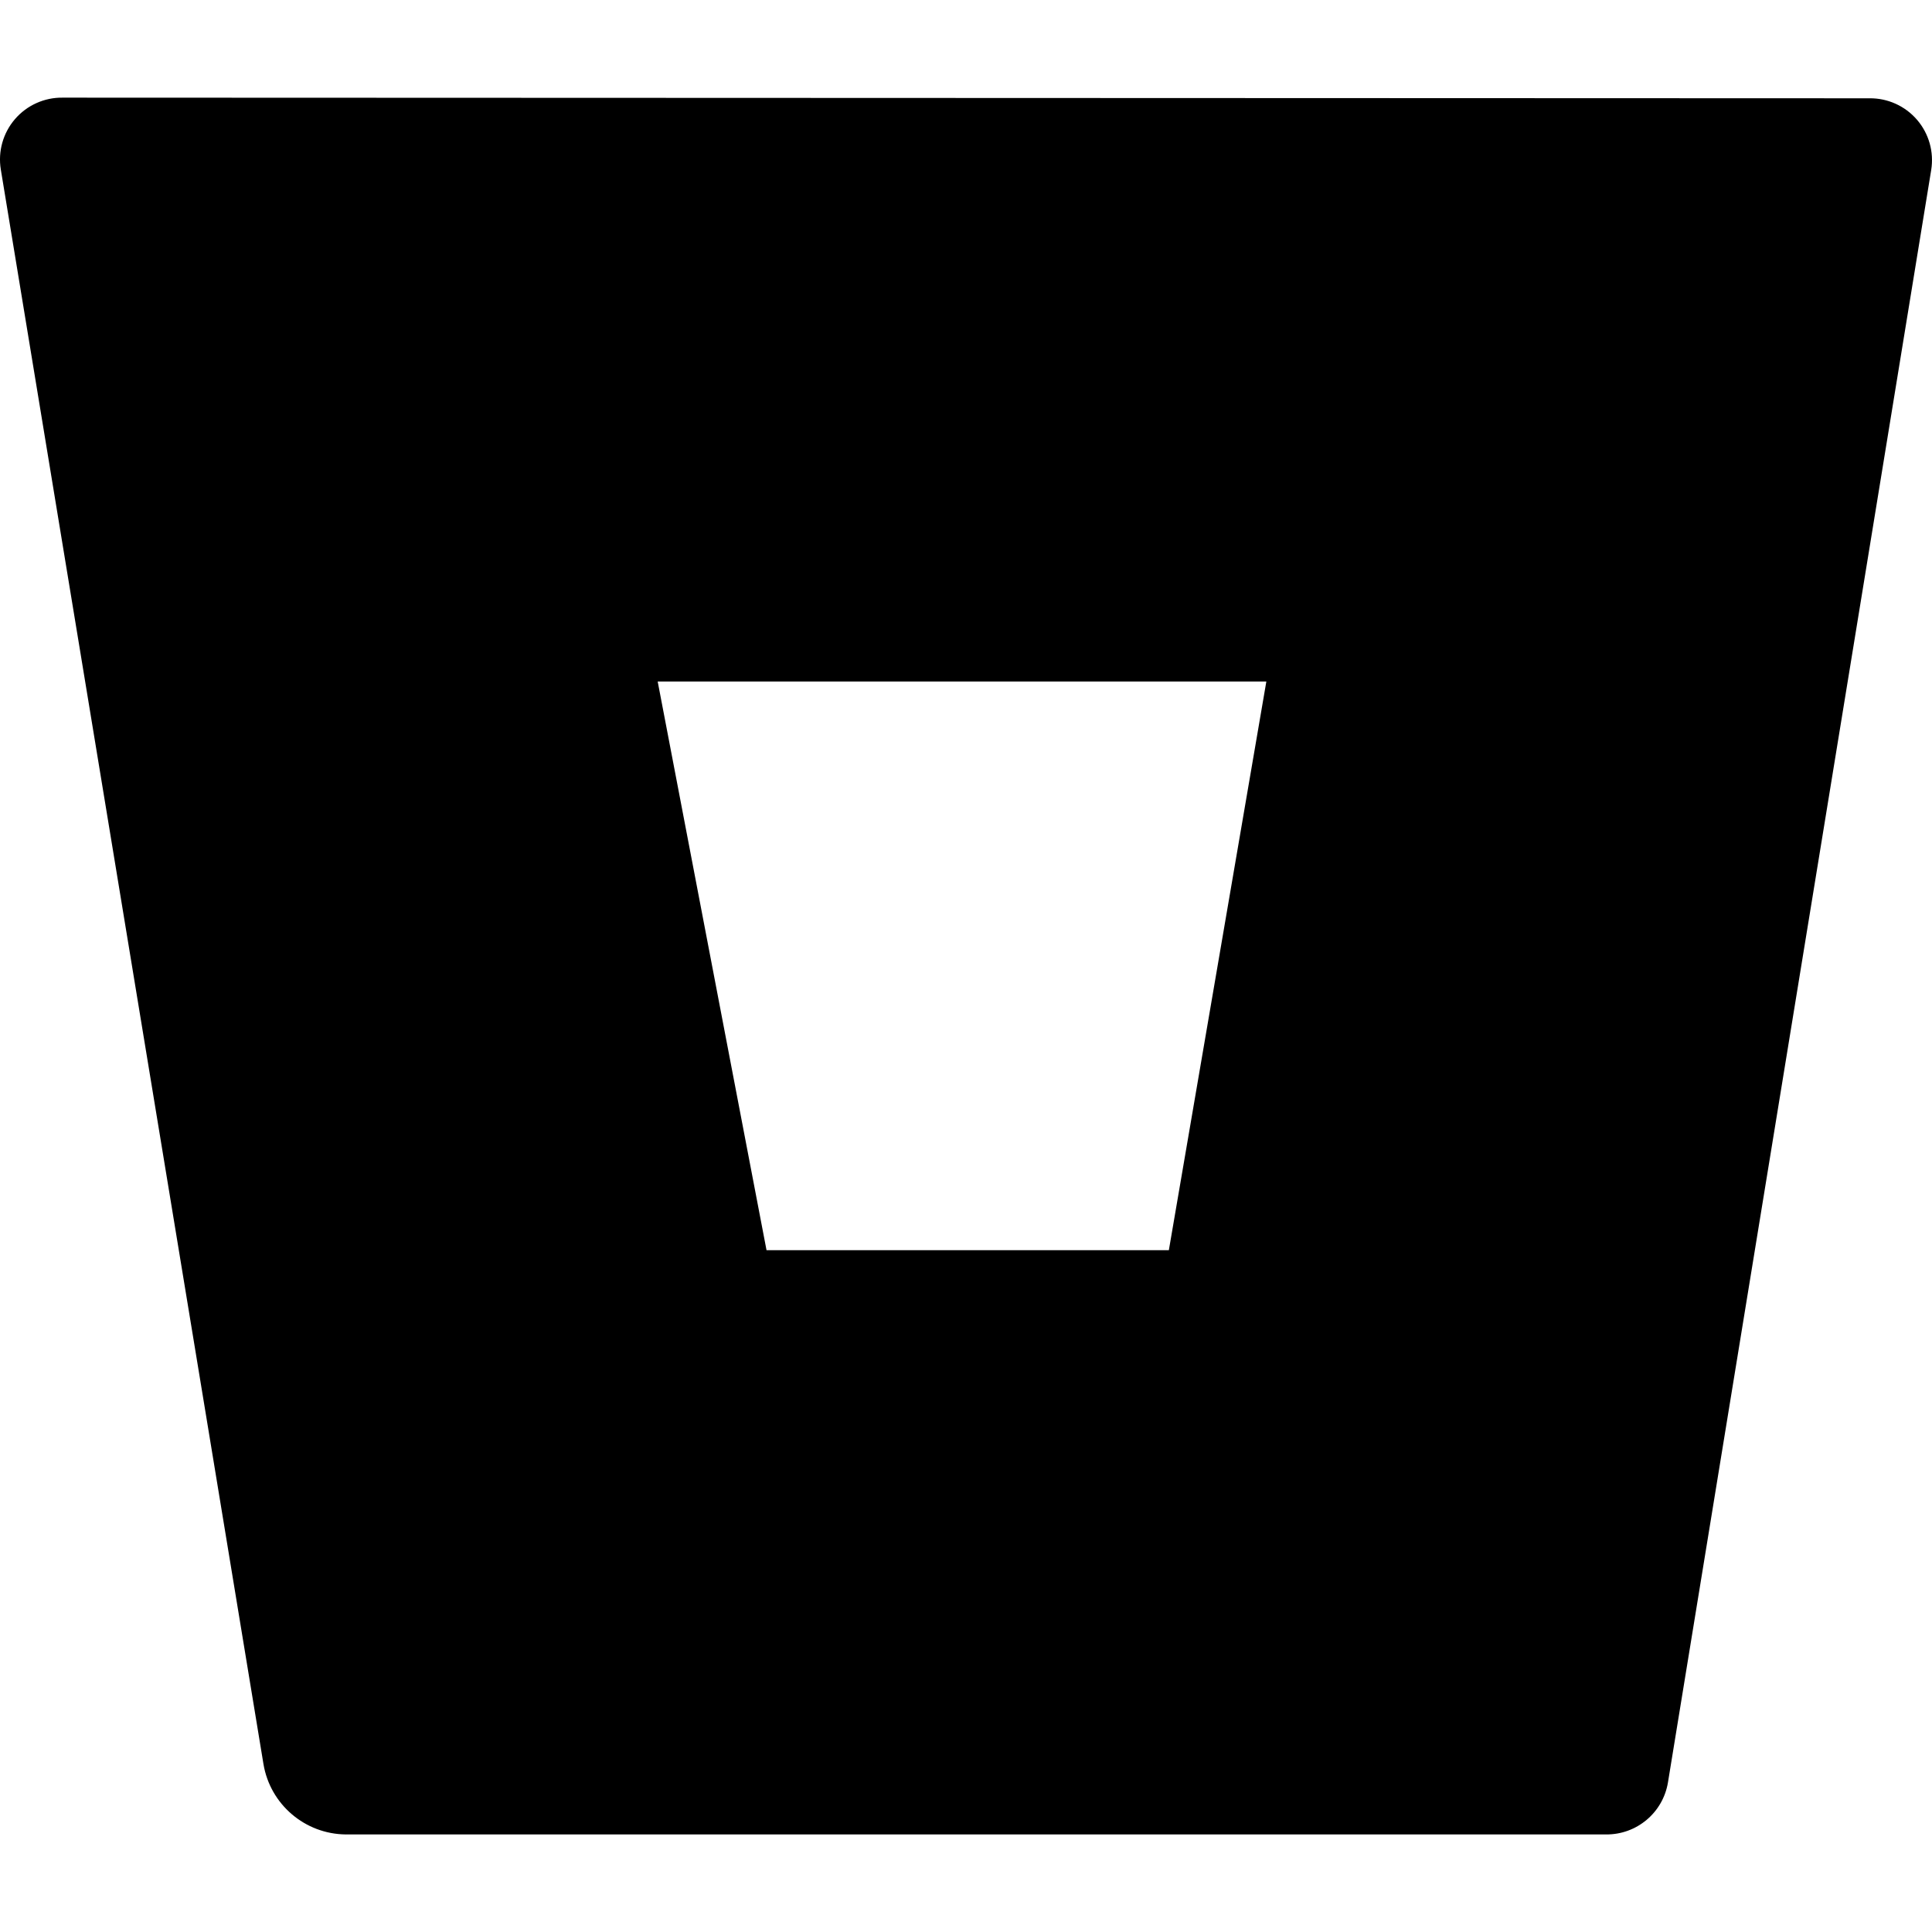
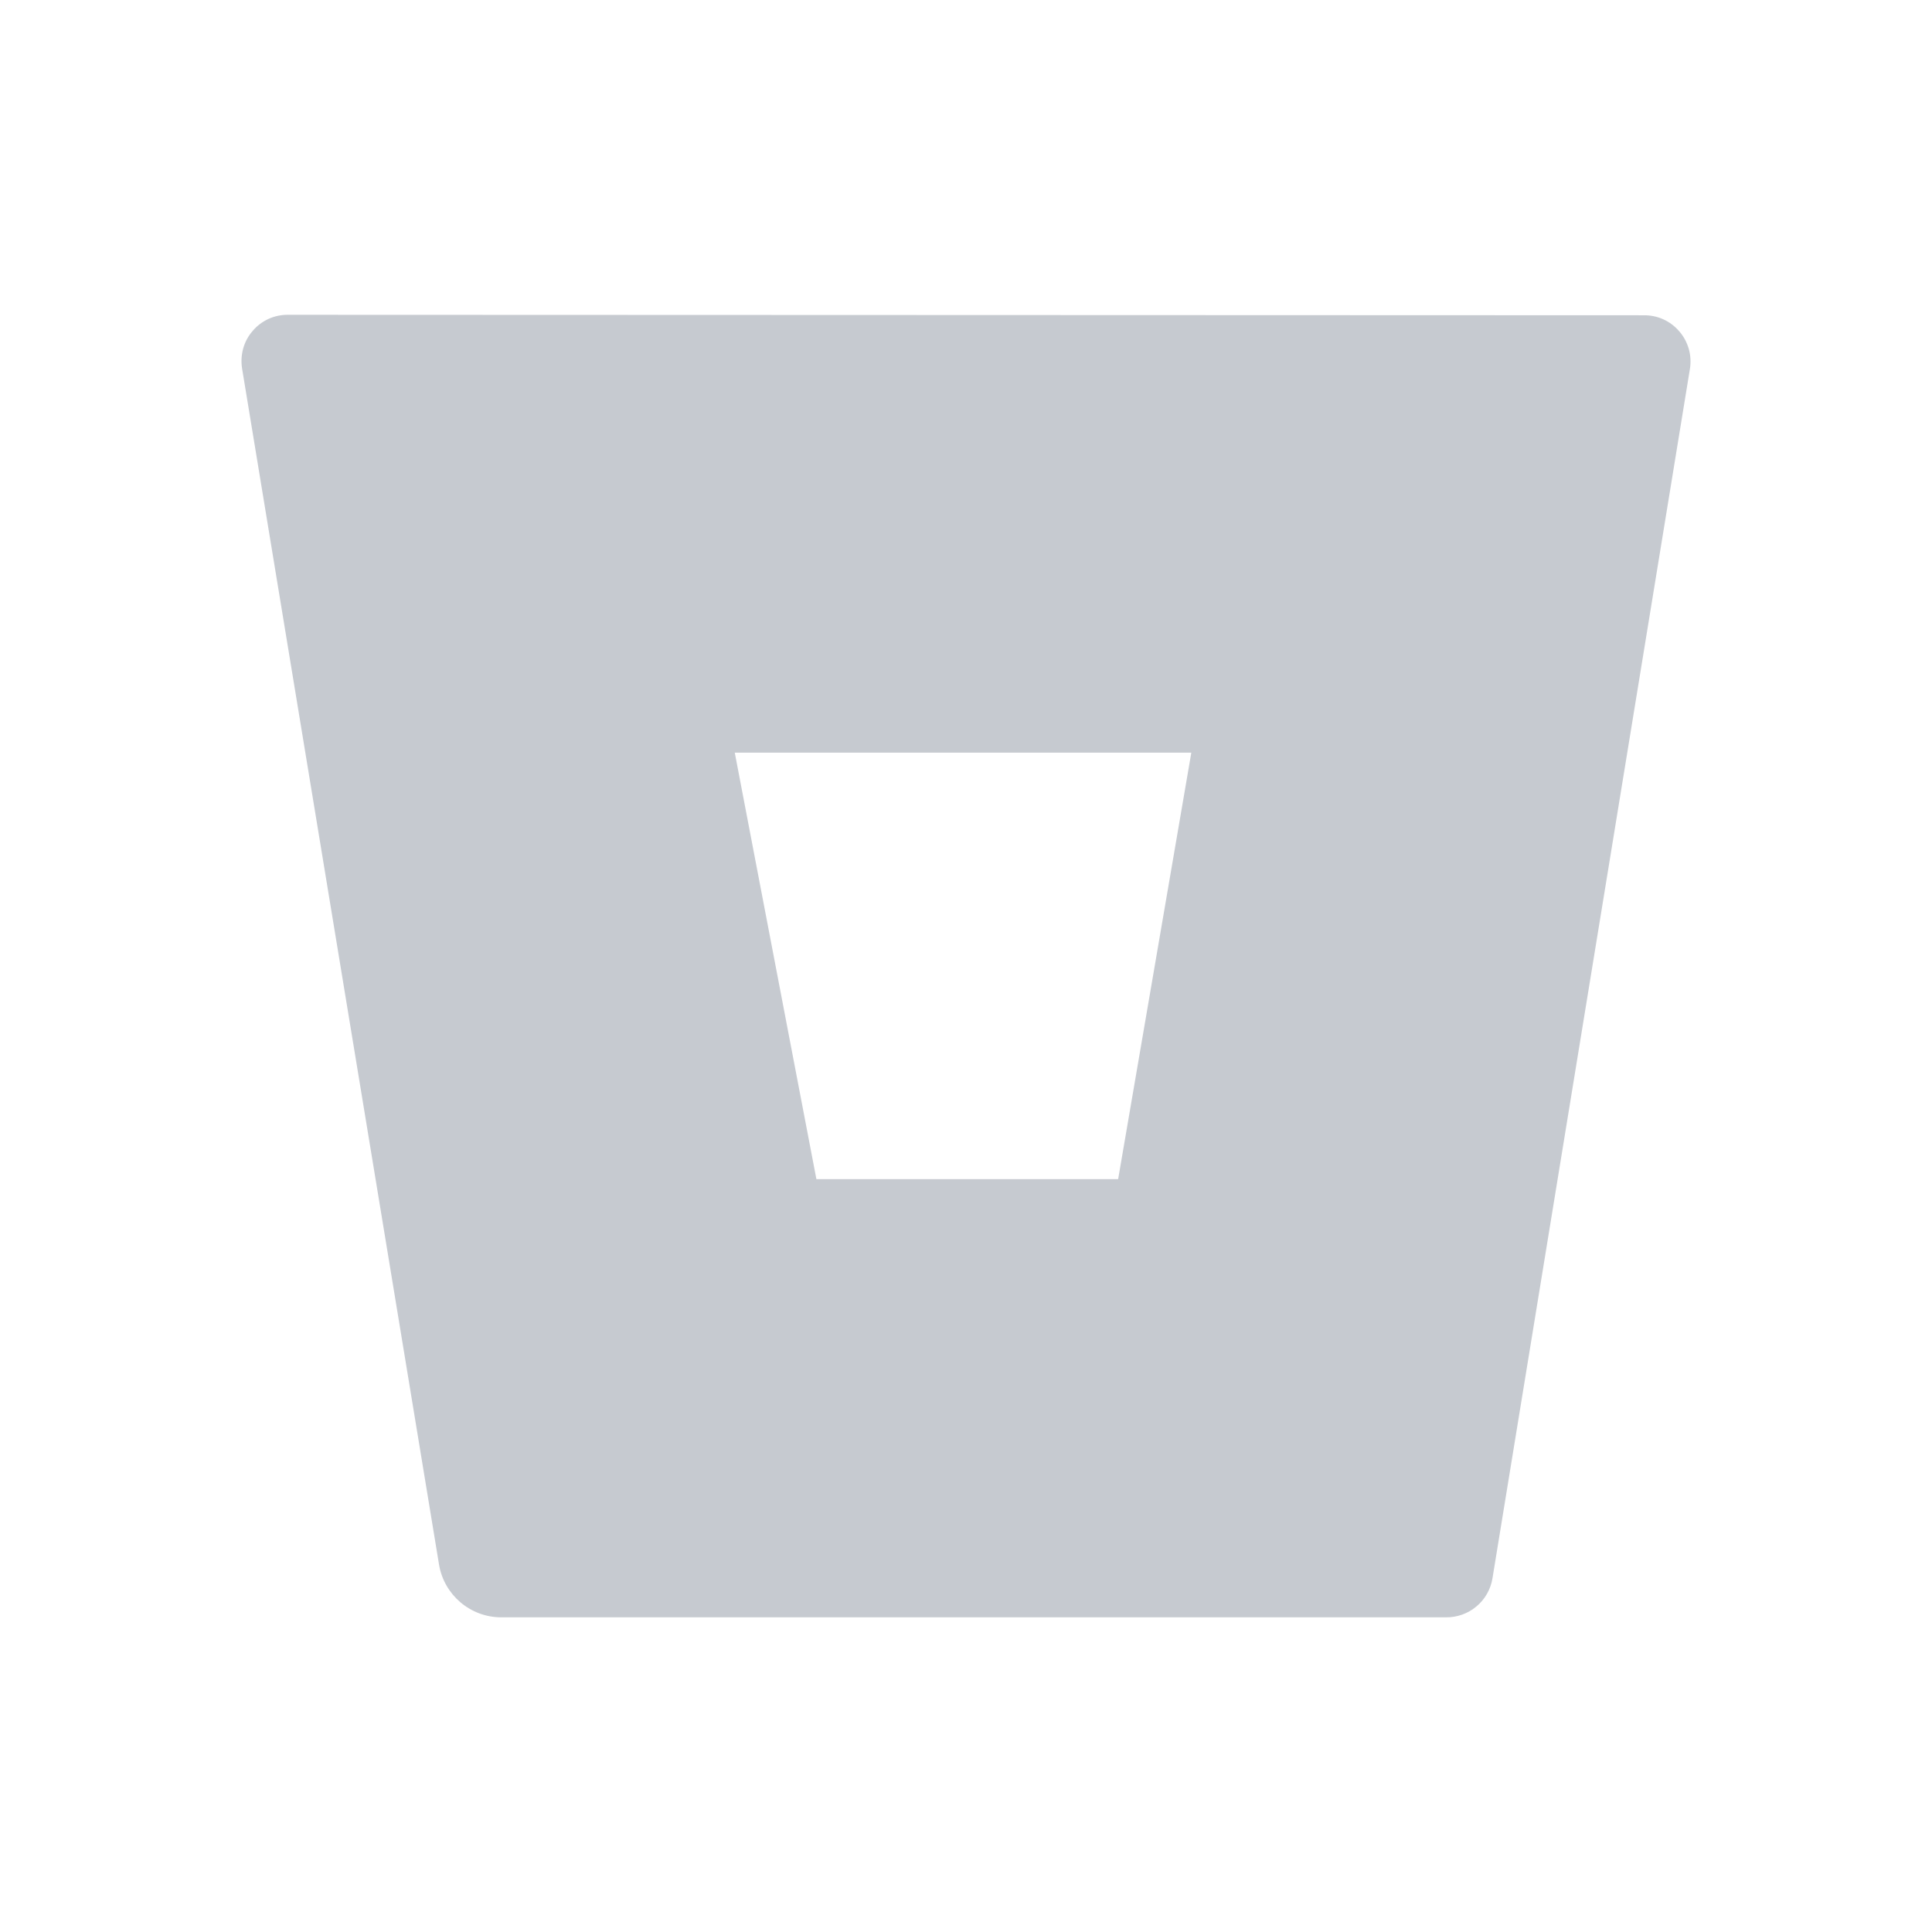
- <svg xmlns="http://www.w3.org/2000/svg" width="16" height="16" viewBox="0 0 24 24">
-   <path d="M.778 1.213a.768.768 0 00-.768.892l3.263 19.81c.084.5.515.868 1.022.873H19.95a.772.772 0 00.77-.646l3.27-20.03a.768.768 0 00-.768-.891zM14.52 15.53H9.522L8.17 8.466h7.561z" />
+ <svg xmlns="http://www.w3.org/2000/svg" width="16" height="16" viewBox="0 0 16 16" fill="none">
+   <path d="M2.389 2.607C2.333 2.606 2.277 2.617 2.226 2.64C2.175 2.663 2.129 2.697 2.093 2.74C2.056 2.782 2.029 2.832 2.014 2.886C1.999 2.941 1.996 2.997 2.005 3.053L3.636 12.958C3.678 13.208 3.894 13.392 4.147 13.394H11.975C12.067 13.395 12.157 13.363 12.227 13.304C12.298 13.245 12.345 13.162 12.36 13.071L13.995 3.056C14.004 3.001 14.001 2.944 13.986 2.89C13.97 2.836 13.944 2.786 13.907 2.744C13.87 2.701 13.825 2.667 13.774 2.644C13.723 2.621 13.667 2.61 13.611 2.611L2.389 2.607ZM9.26 9.765H6.761L6.085 6.233H9.866L9.26 9.765Z" fill="#C6CAD0" />
</svg>
